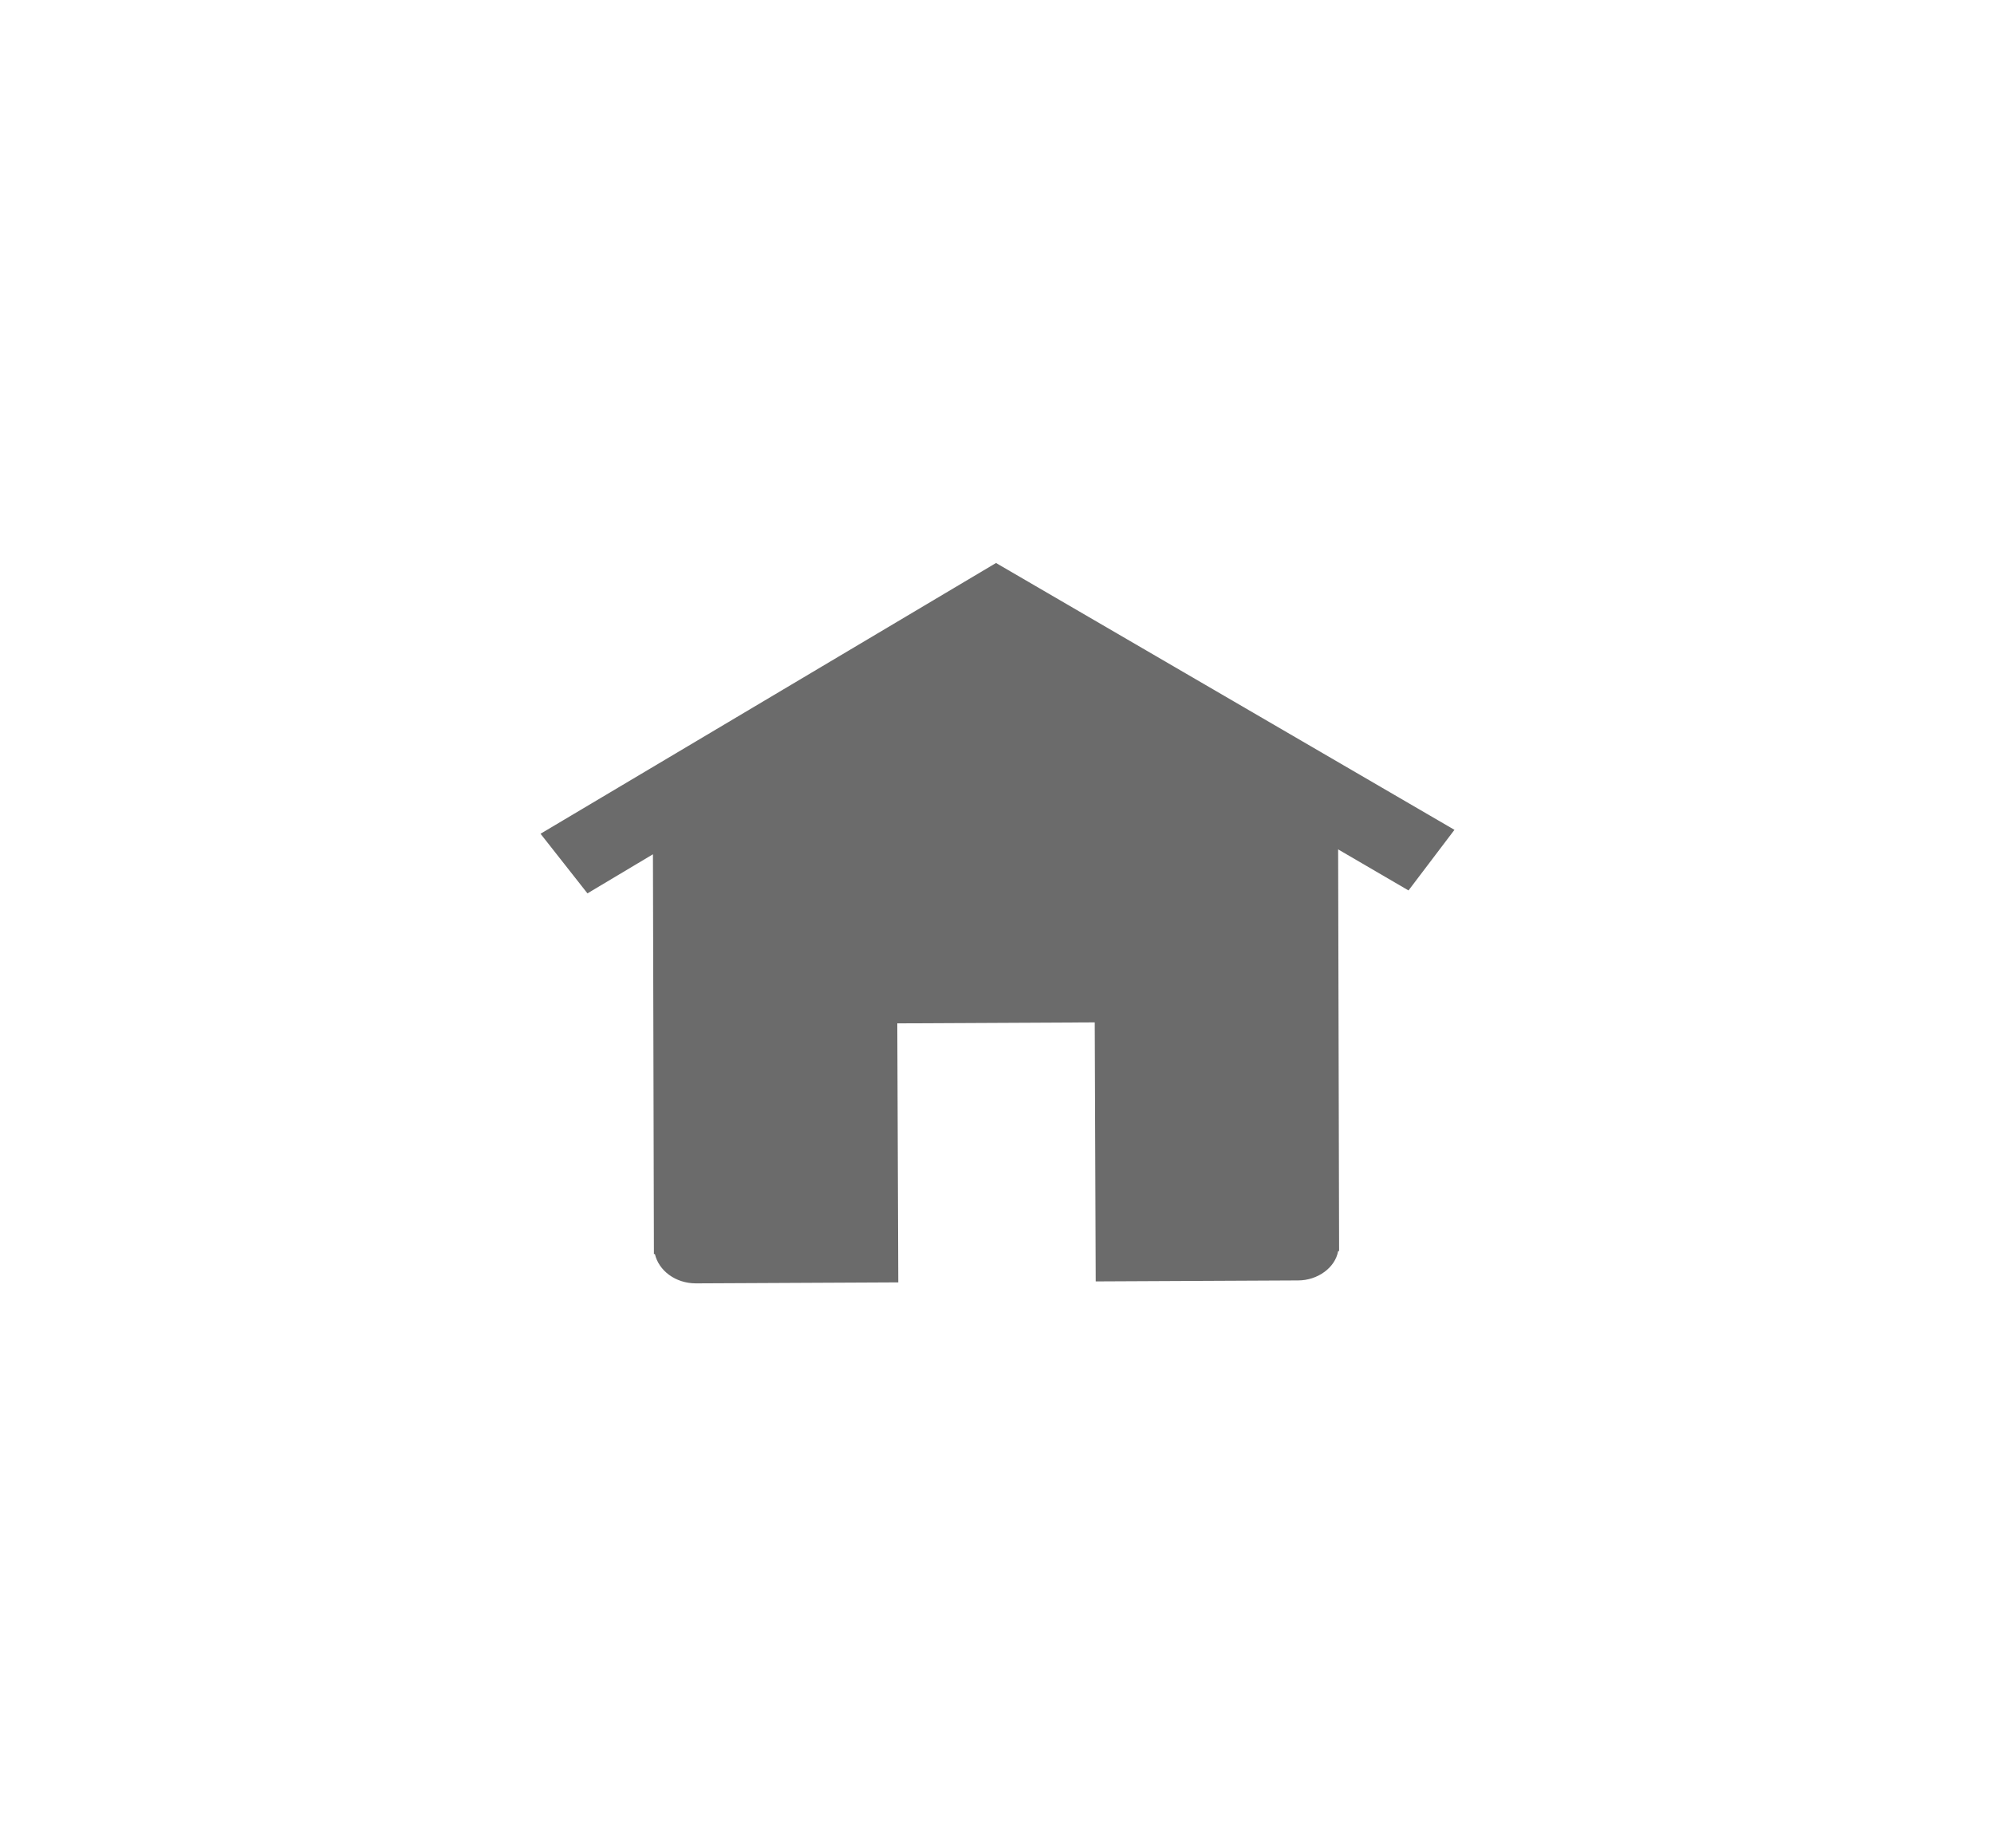
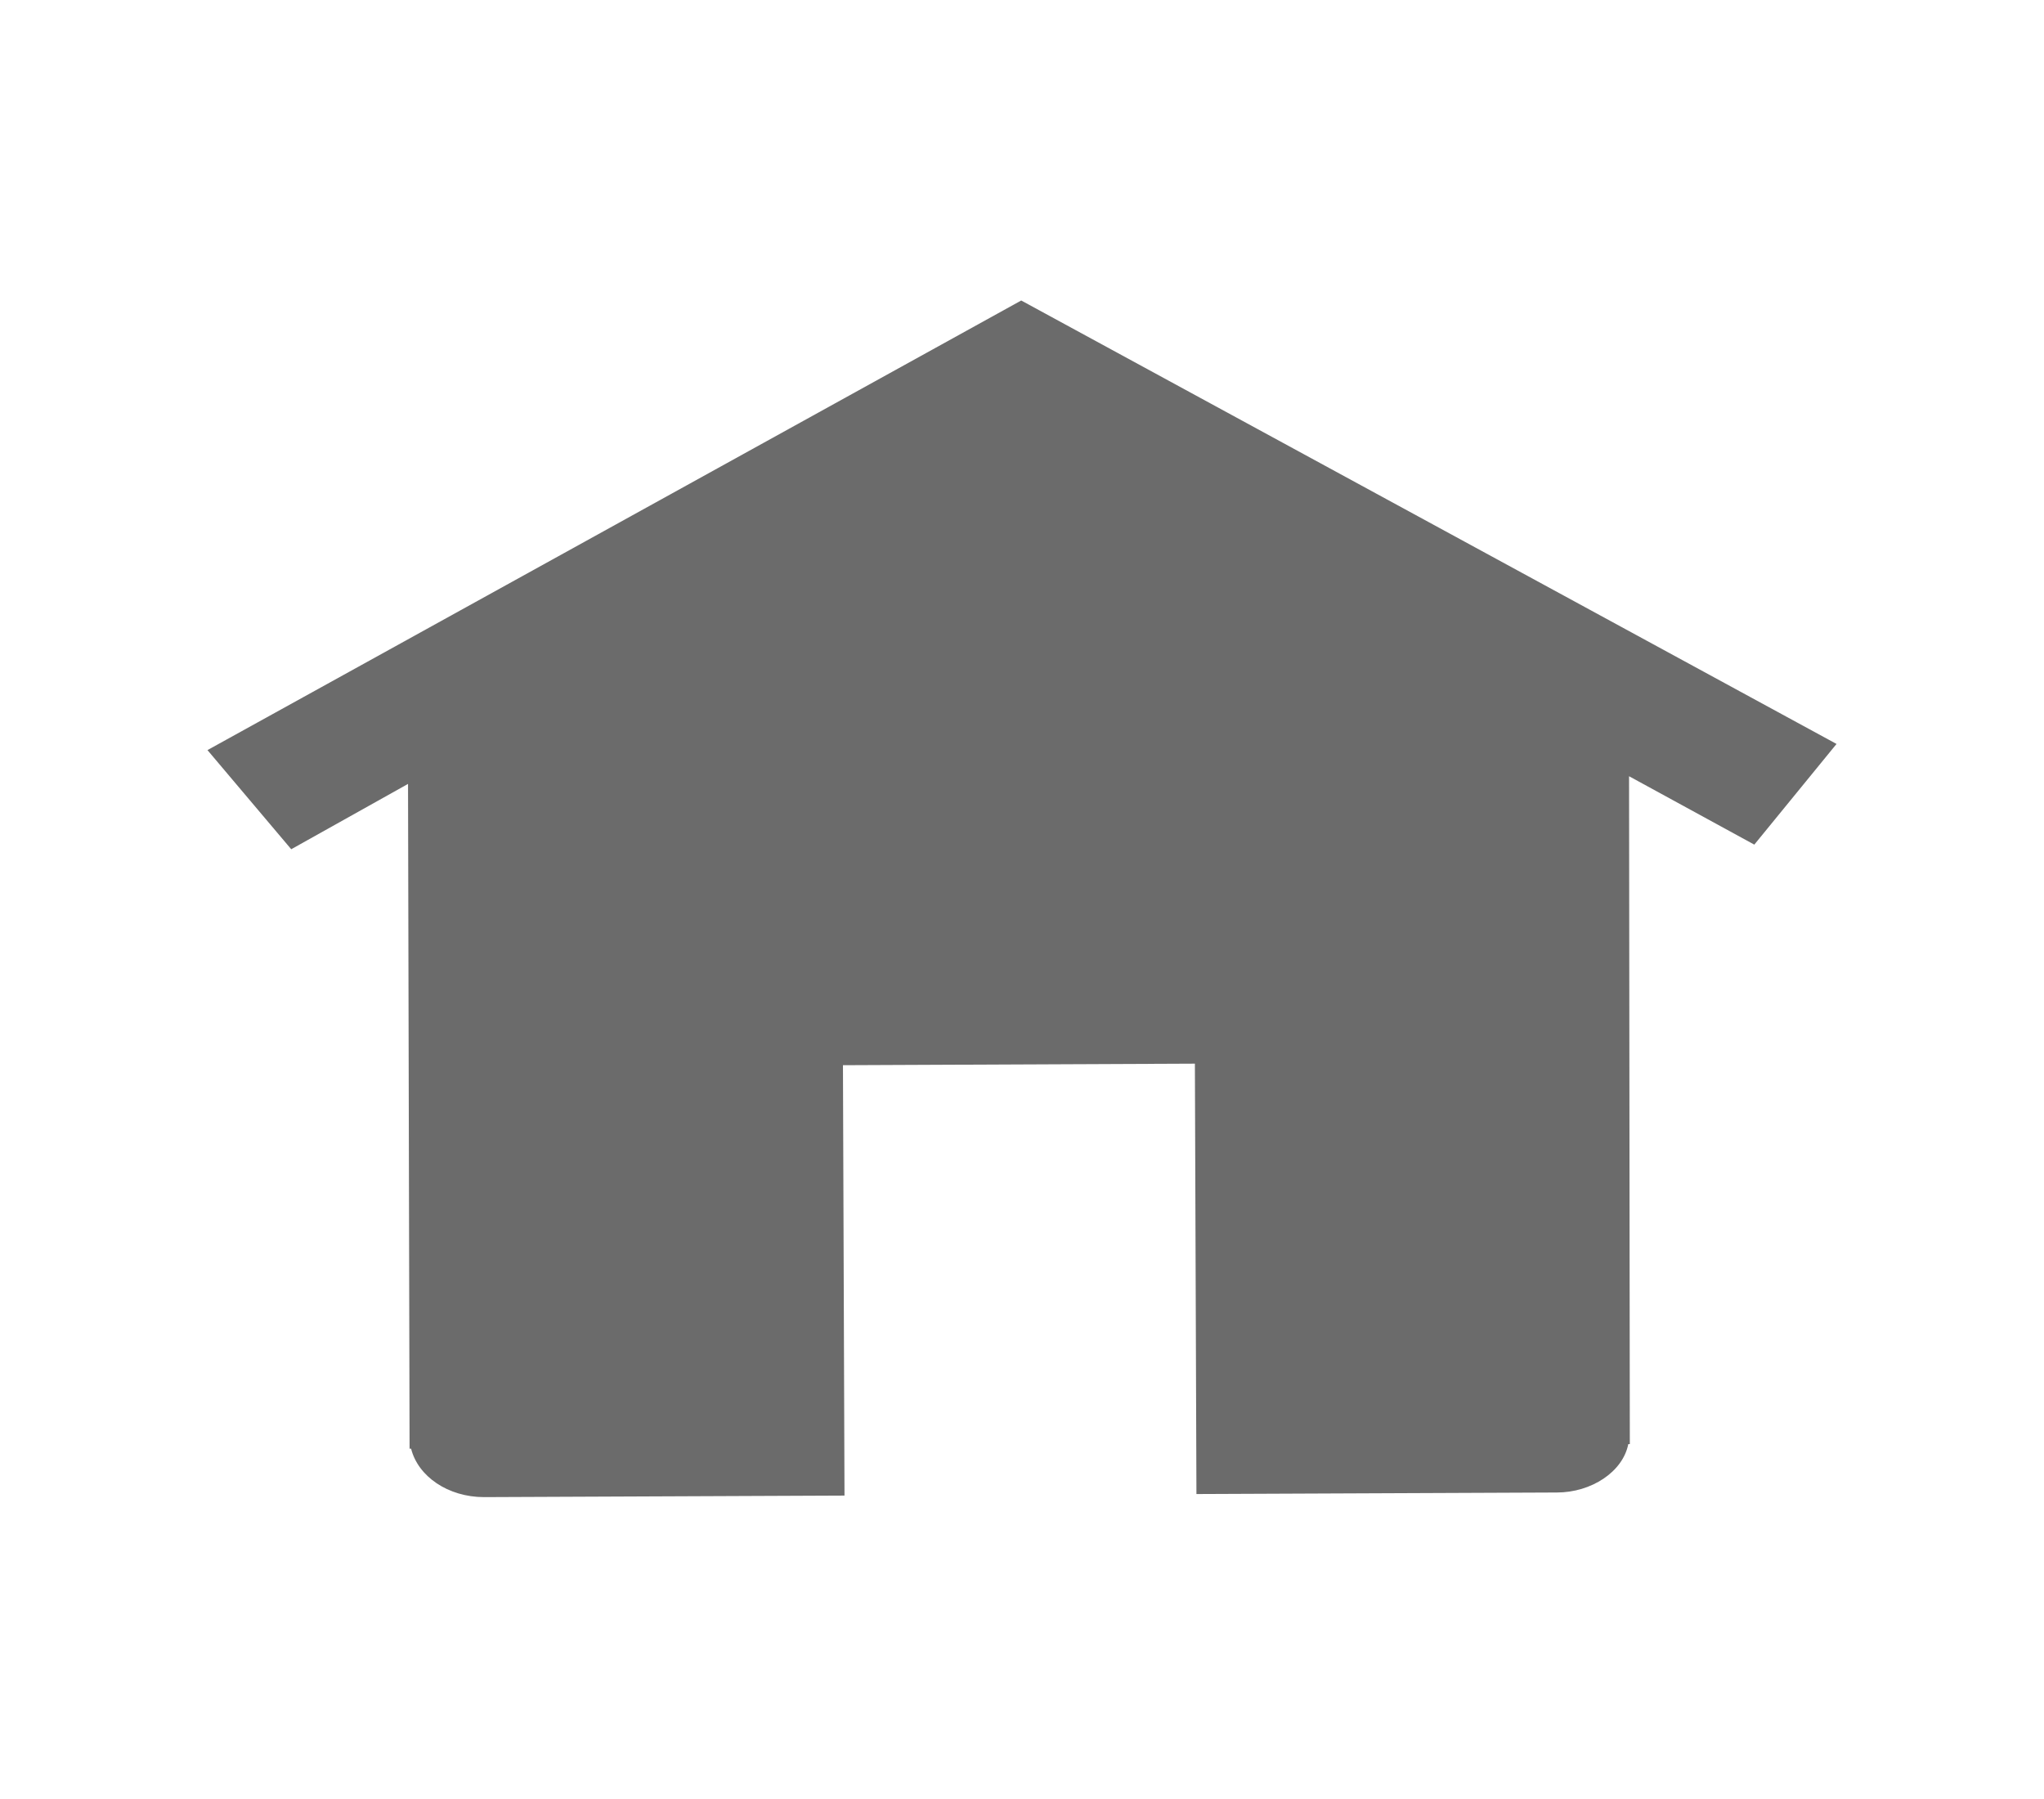
- <svg xmlns="http://www.w3.org/2000/svg" version="1.1" id="Layer_1" x="0px" y="0px" viewBox="0 0 204 189" style="enable-background:new 0 0 204 189;" xml:space="preserve">
+ <svg xmlns="http://www.w3.org/2000/svg" version="1.1" id="Layer_1" x="0px" y="0px" viewBox="0 0 266 234" style="enable-background:new 0 0 266 234;" xml:space="preserve">
  <style type="text/css">
	.st0{fill:#6B6B6B;}
</style>
-   <path class="st0" d="M101.9,57.6L55.3,85.3l4.8,6.1l6.7-4l0.1,40.9h0.1c0.4,1.7,2.1,3,4.2,3l20.7-0.1l-0.1-26.5l20.2-0.1l0.1,26.5  l20.7-0.1c2,0,3.8-1.3,4.1-3h0.1l-0.1-41.1l7.2,4.2l4.7-6.2L101.9,57.6z" />
+   <path class="st0" d="M132.9,39.1L27,97.6l10.9,12.9l15.2-8.5l0.2,86.5h0.2c0.9,3.6,4.8,6.3,9.5,6.3l46.9-0.2l-0.2-56l45.8-0.2  l0.2,56l46.9-0.2c4.5,0,8.6-2.7,9.3-6.3h0.2L212,101l16.3,8.9L239,96.8L132.9,39.1z" />
</svg>
